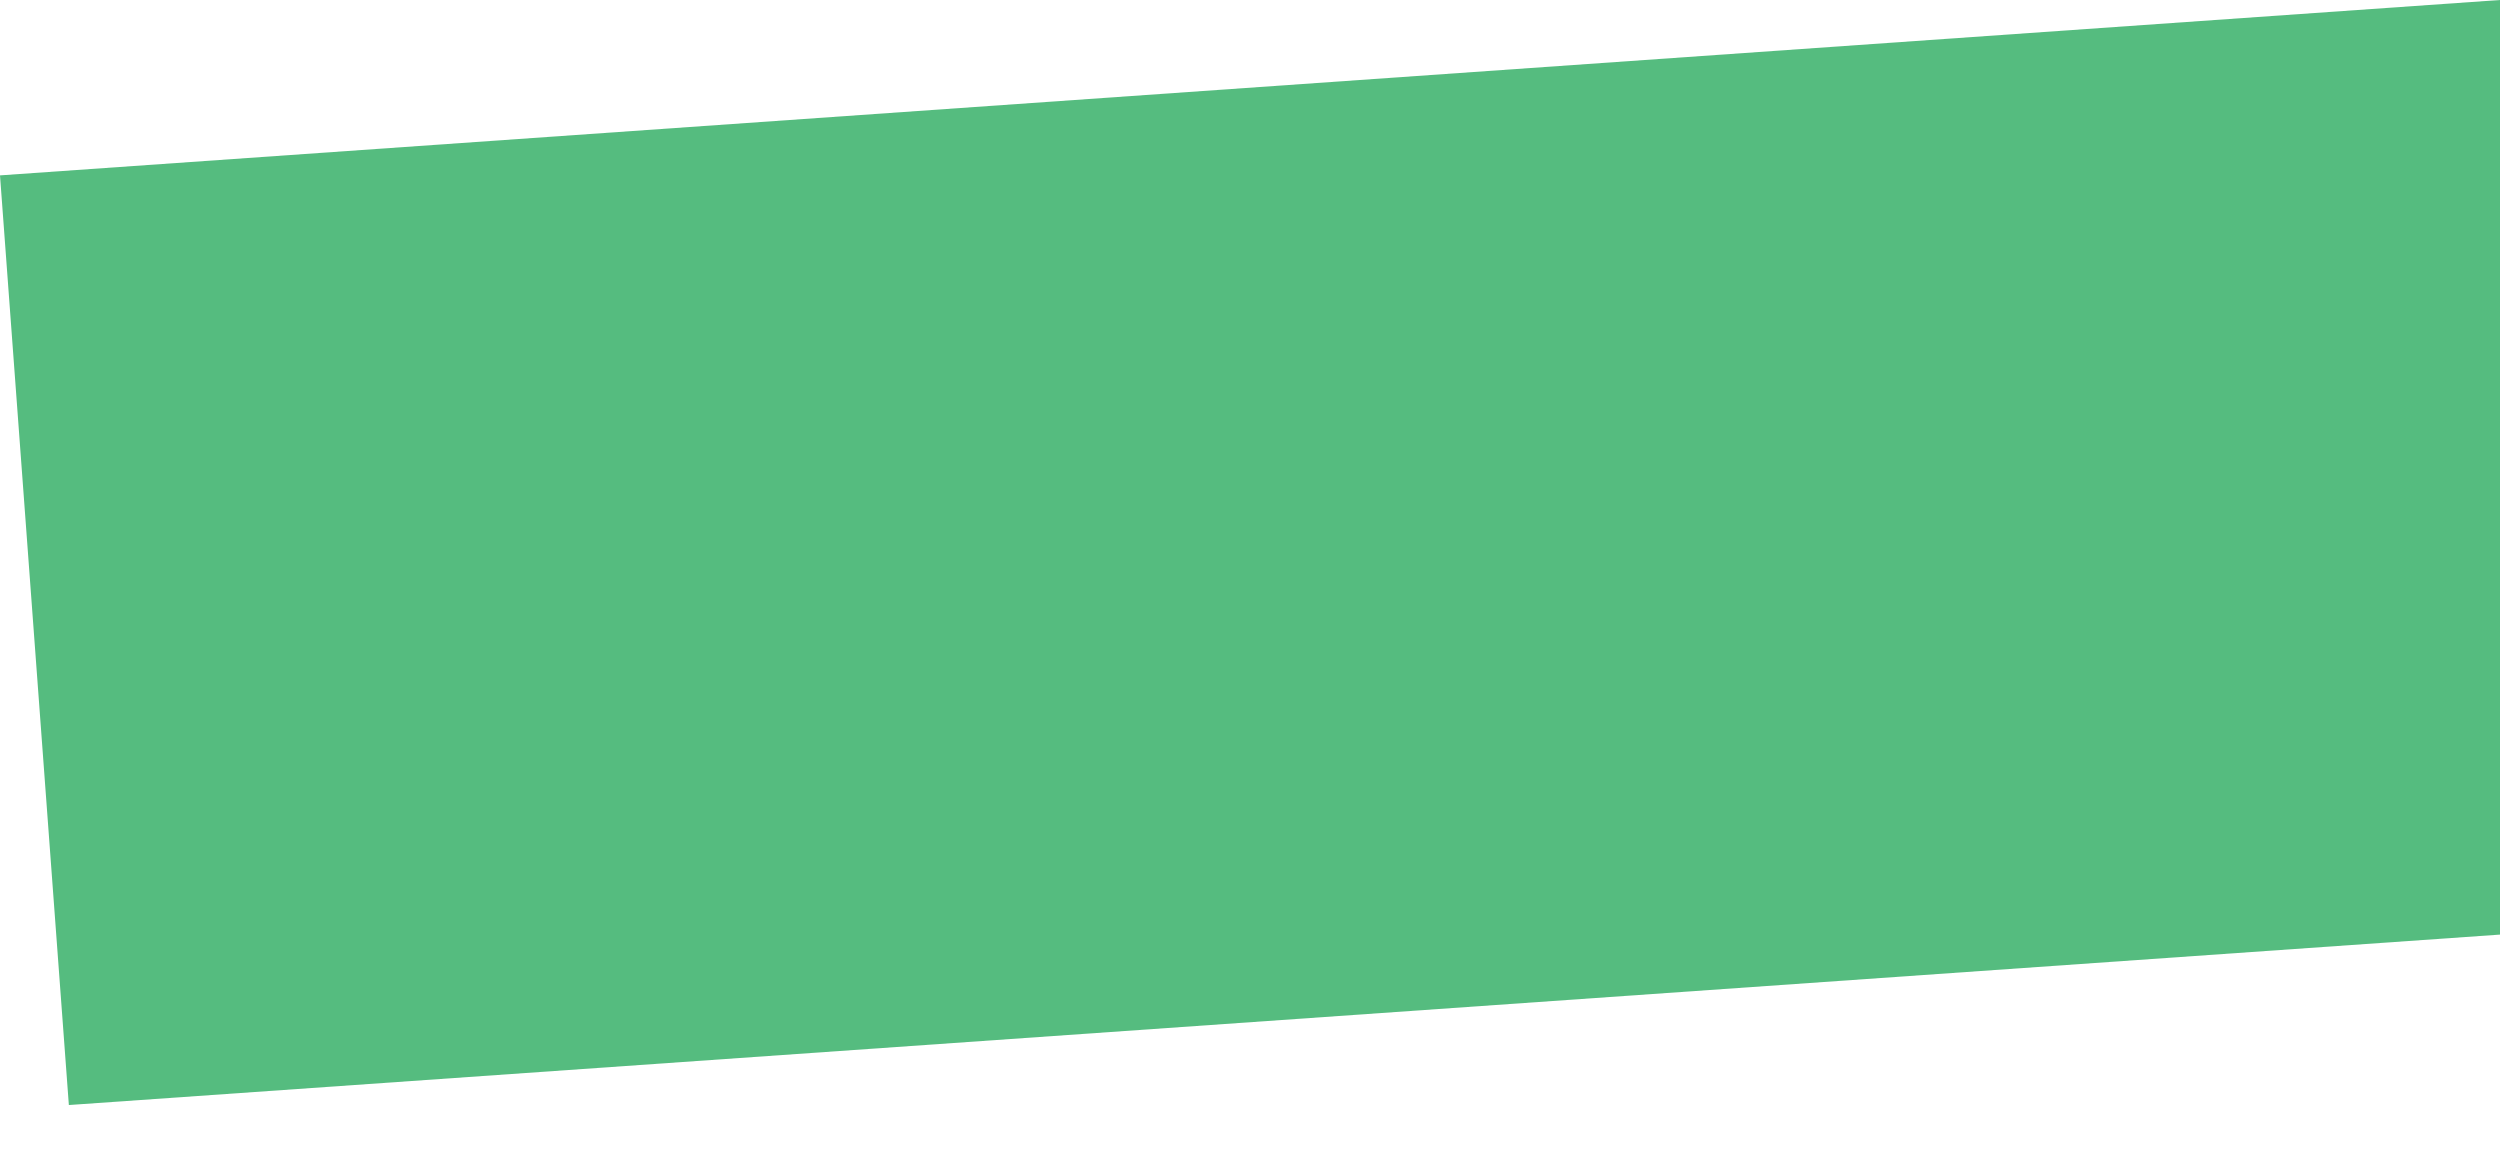
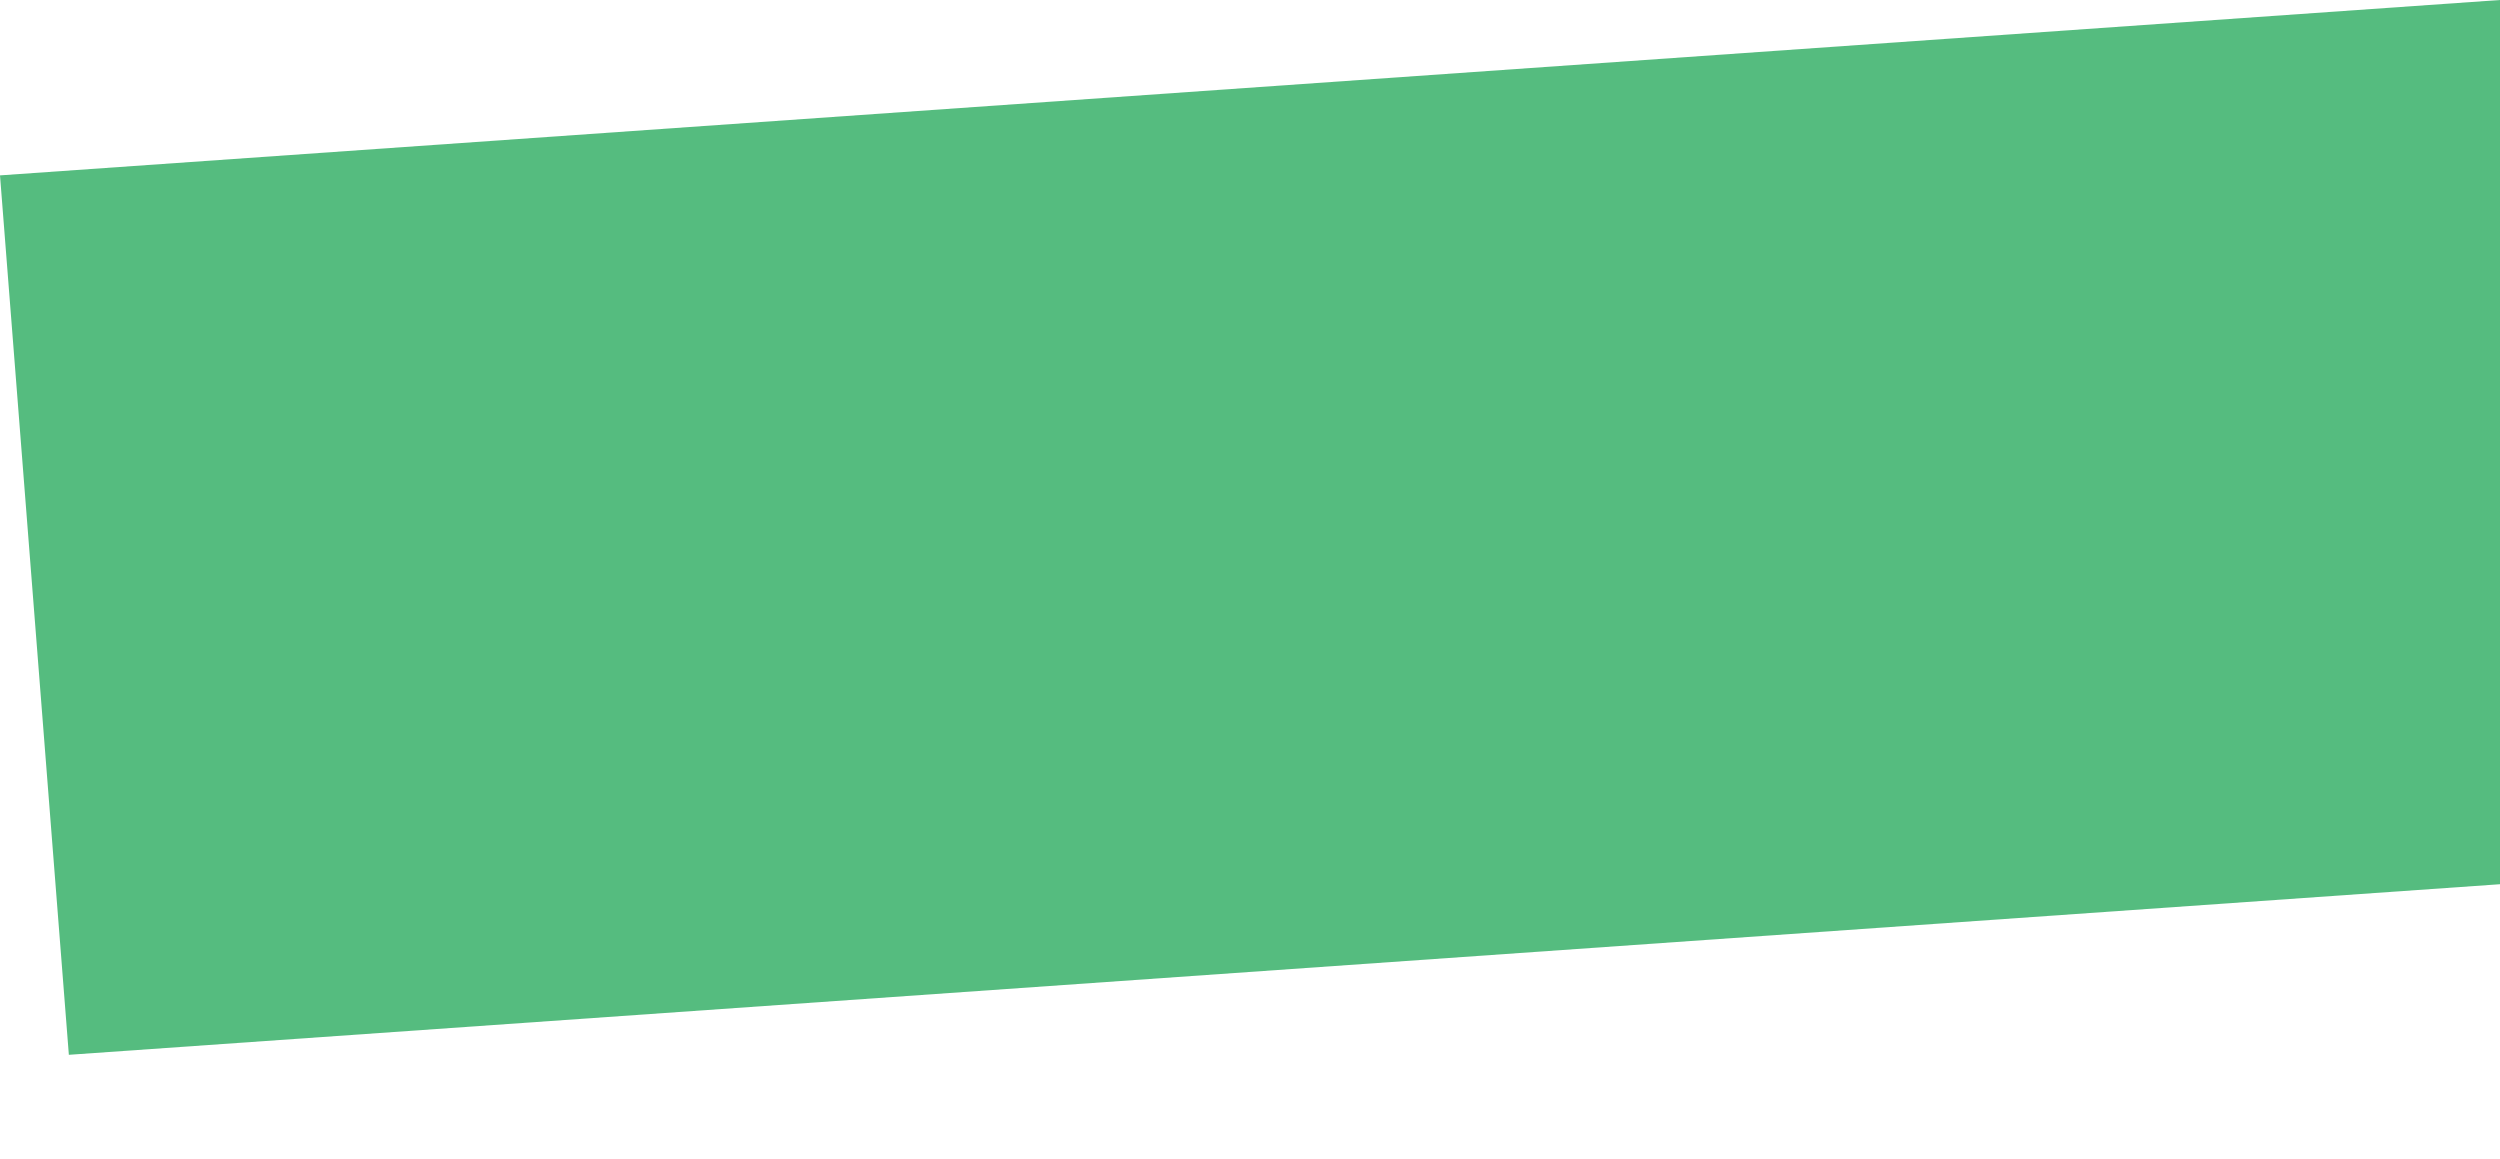
<svg xmlns="http://www.w3.org/2000/svg" version="1.1" id="Ebene_1" x="0px" y="0px" viewBox="0 0 1771.9 820.8" style="enable-background:new 0 0 1771.9 820.8;" xml:space="preserve">
  <style type="text/css">
	.st0{fill:#55BC7F;}
</style>
-   <polygon class="st0" points="1771.9,0 0,124.3 48.8,783.2 1771.9,662.4 " />
+   <polygon class="st0" points="1771.9,0 0,124.3 48.8,747.6 1771.9,626.7 " />
</svg>
